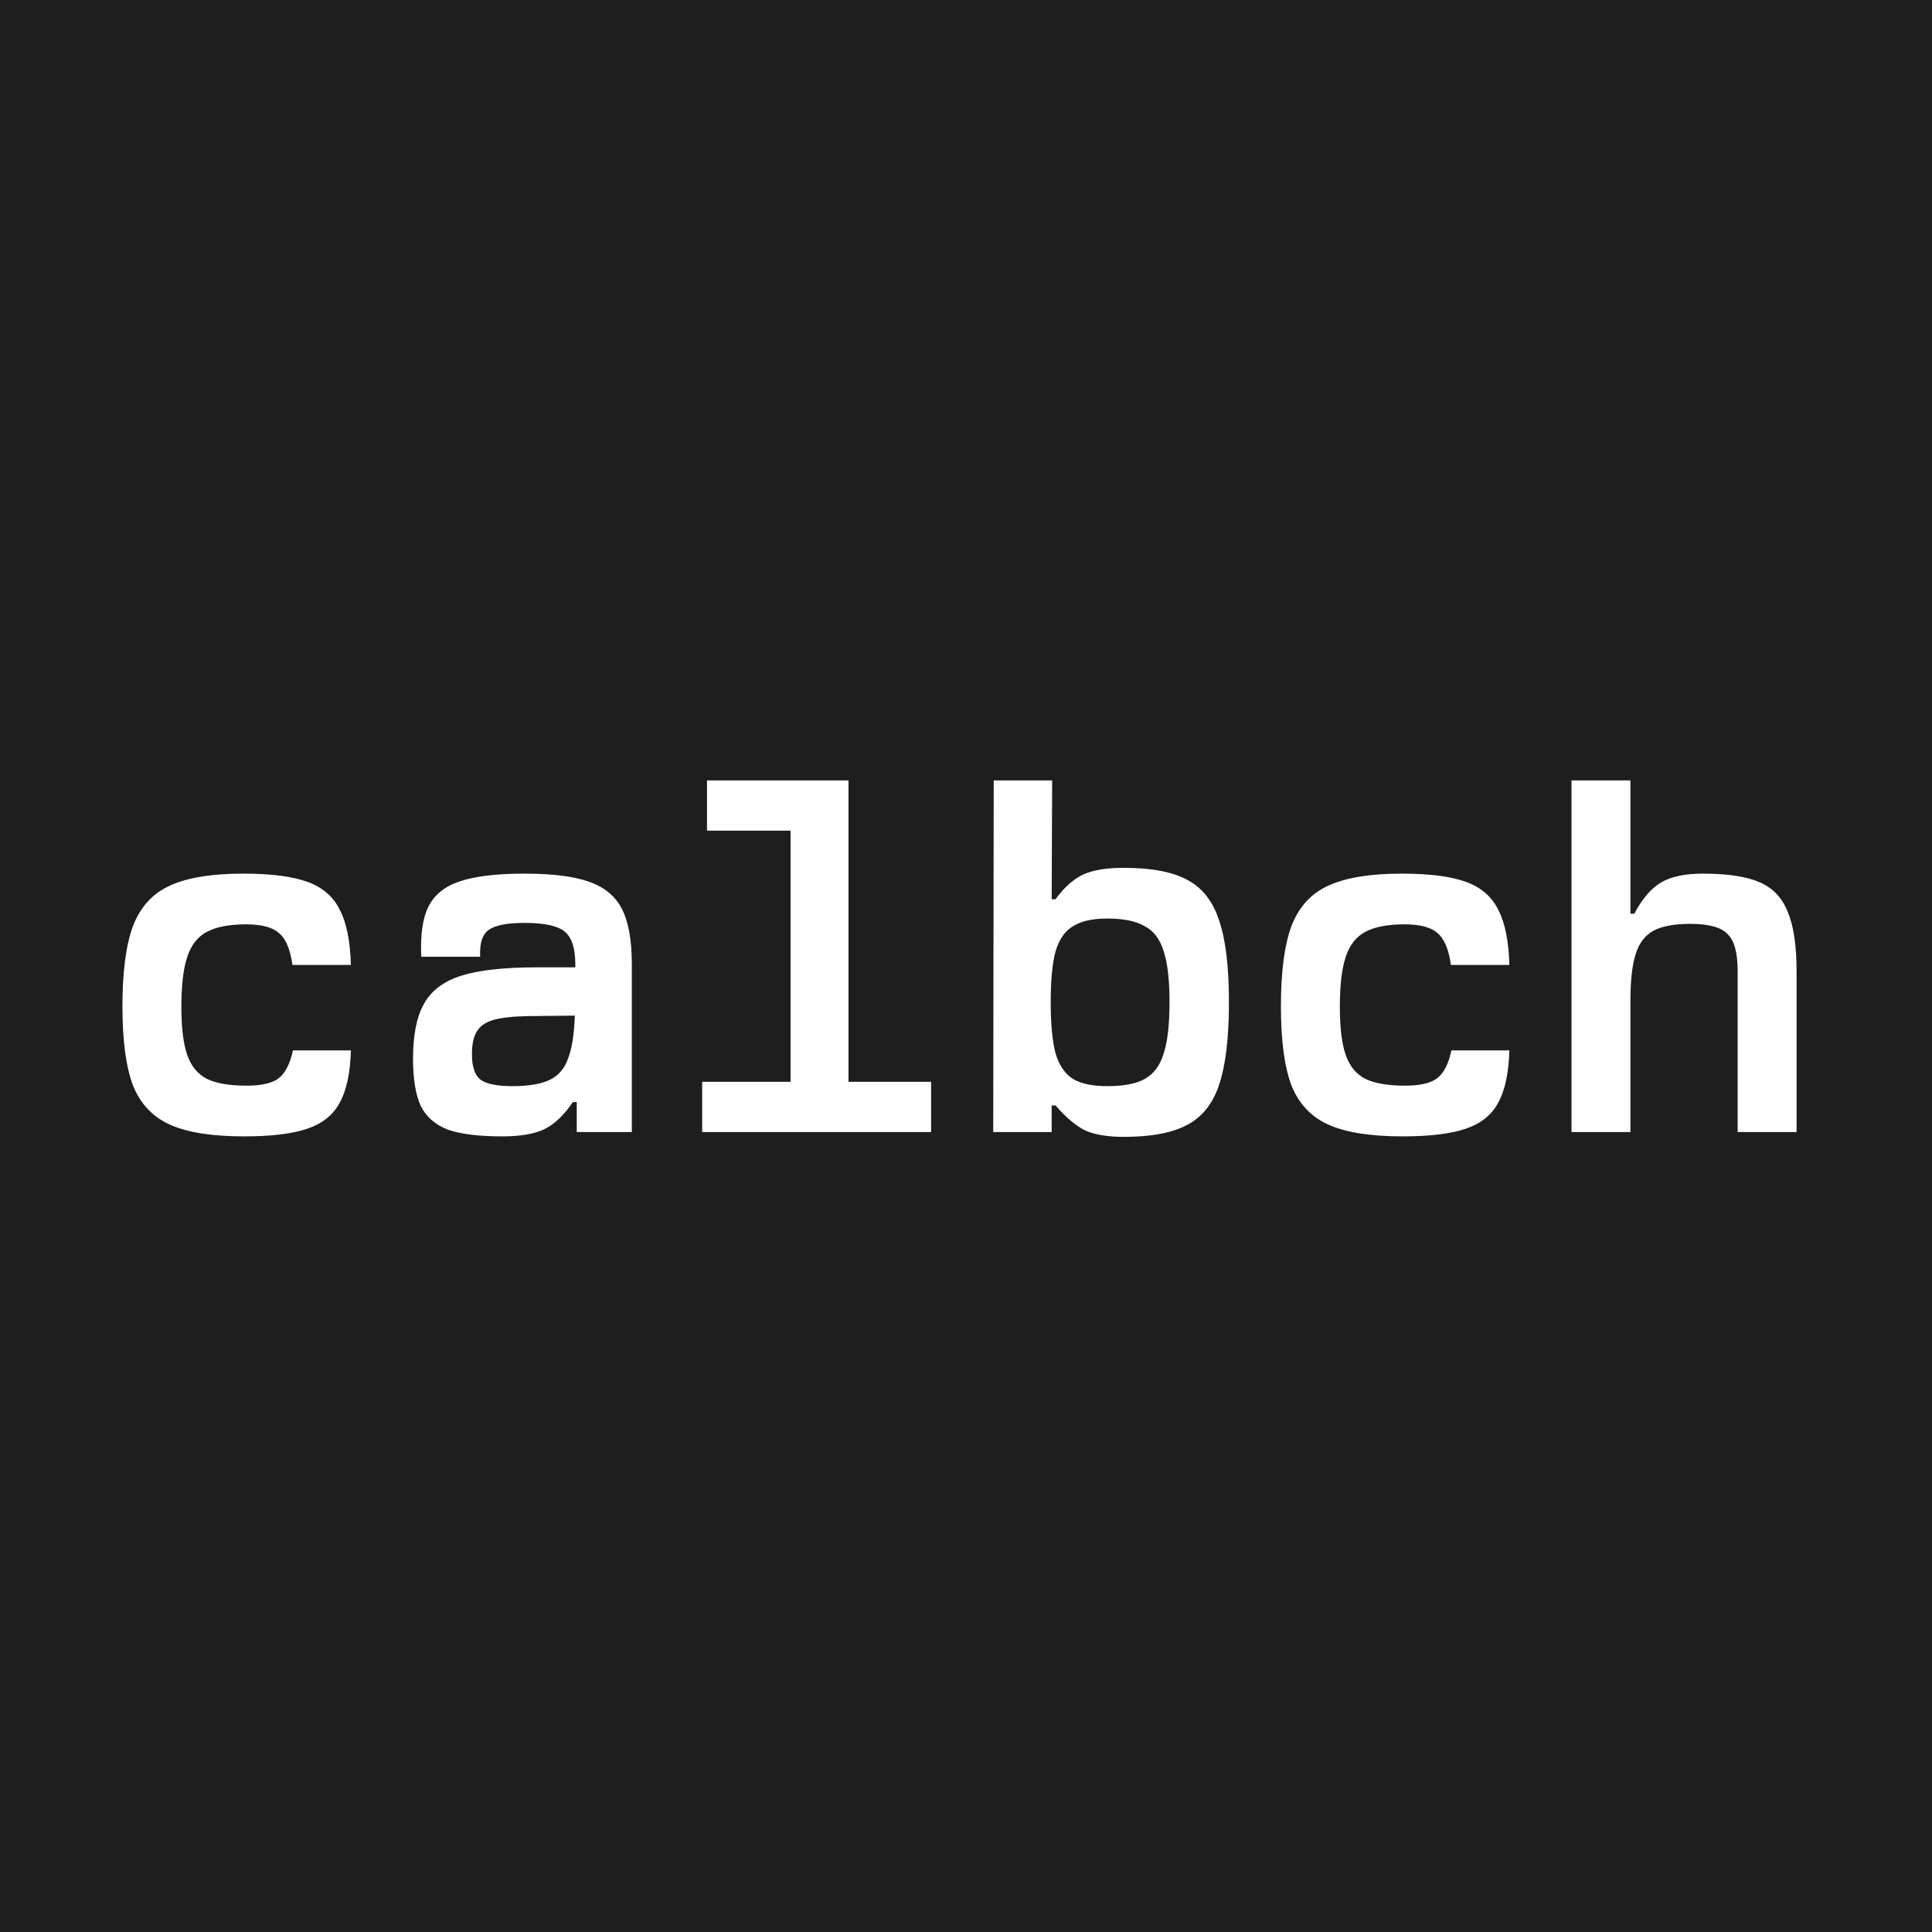
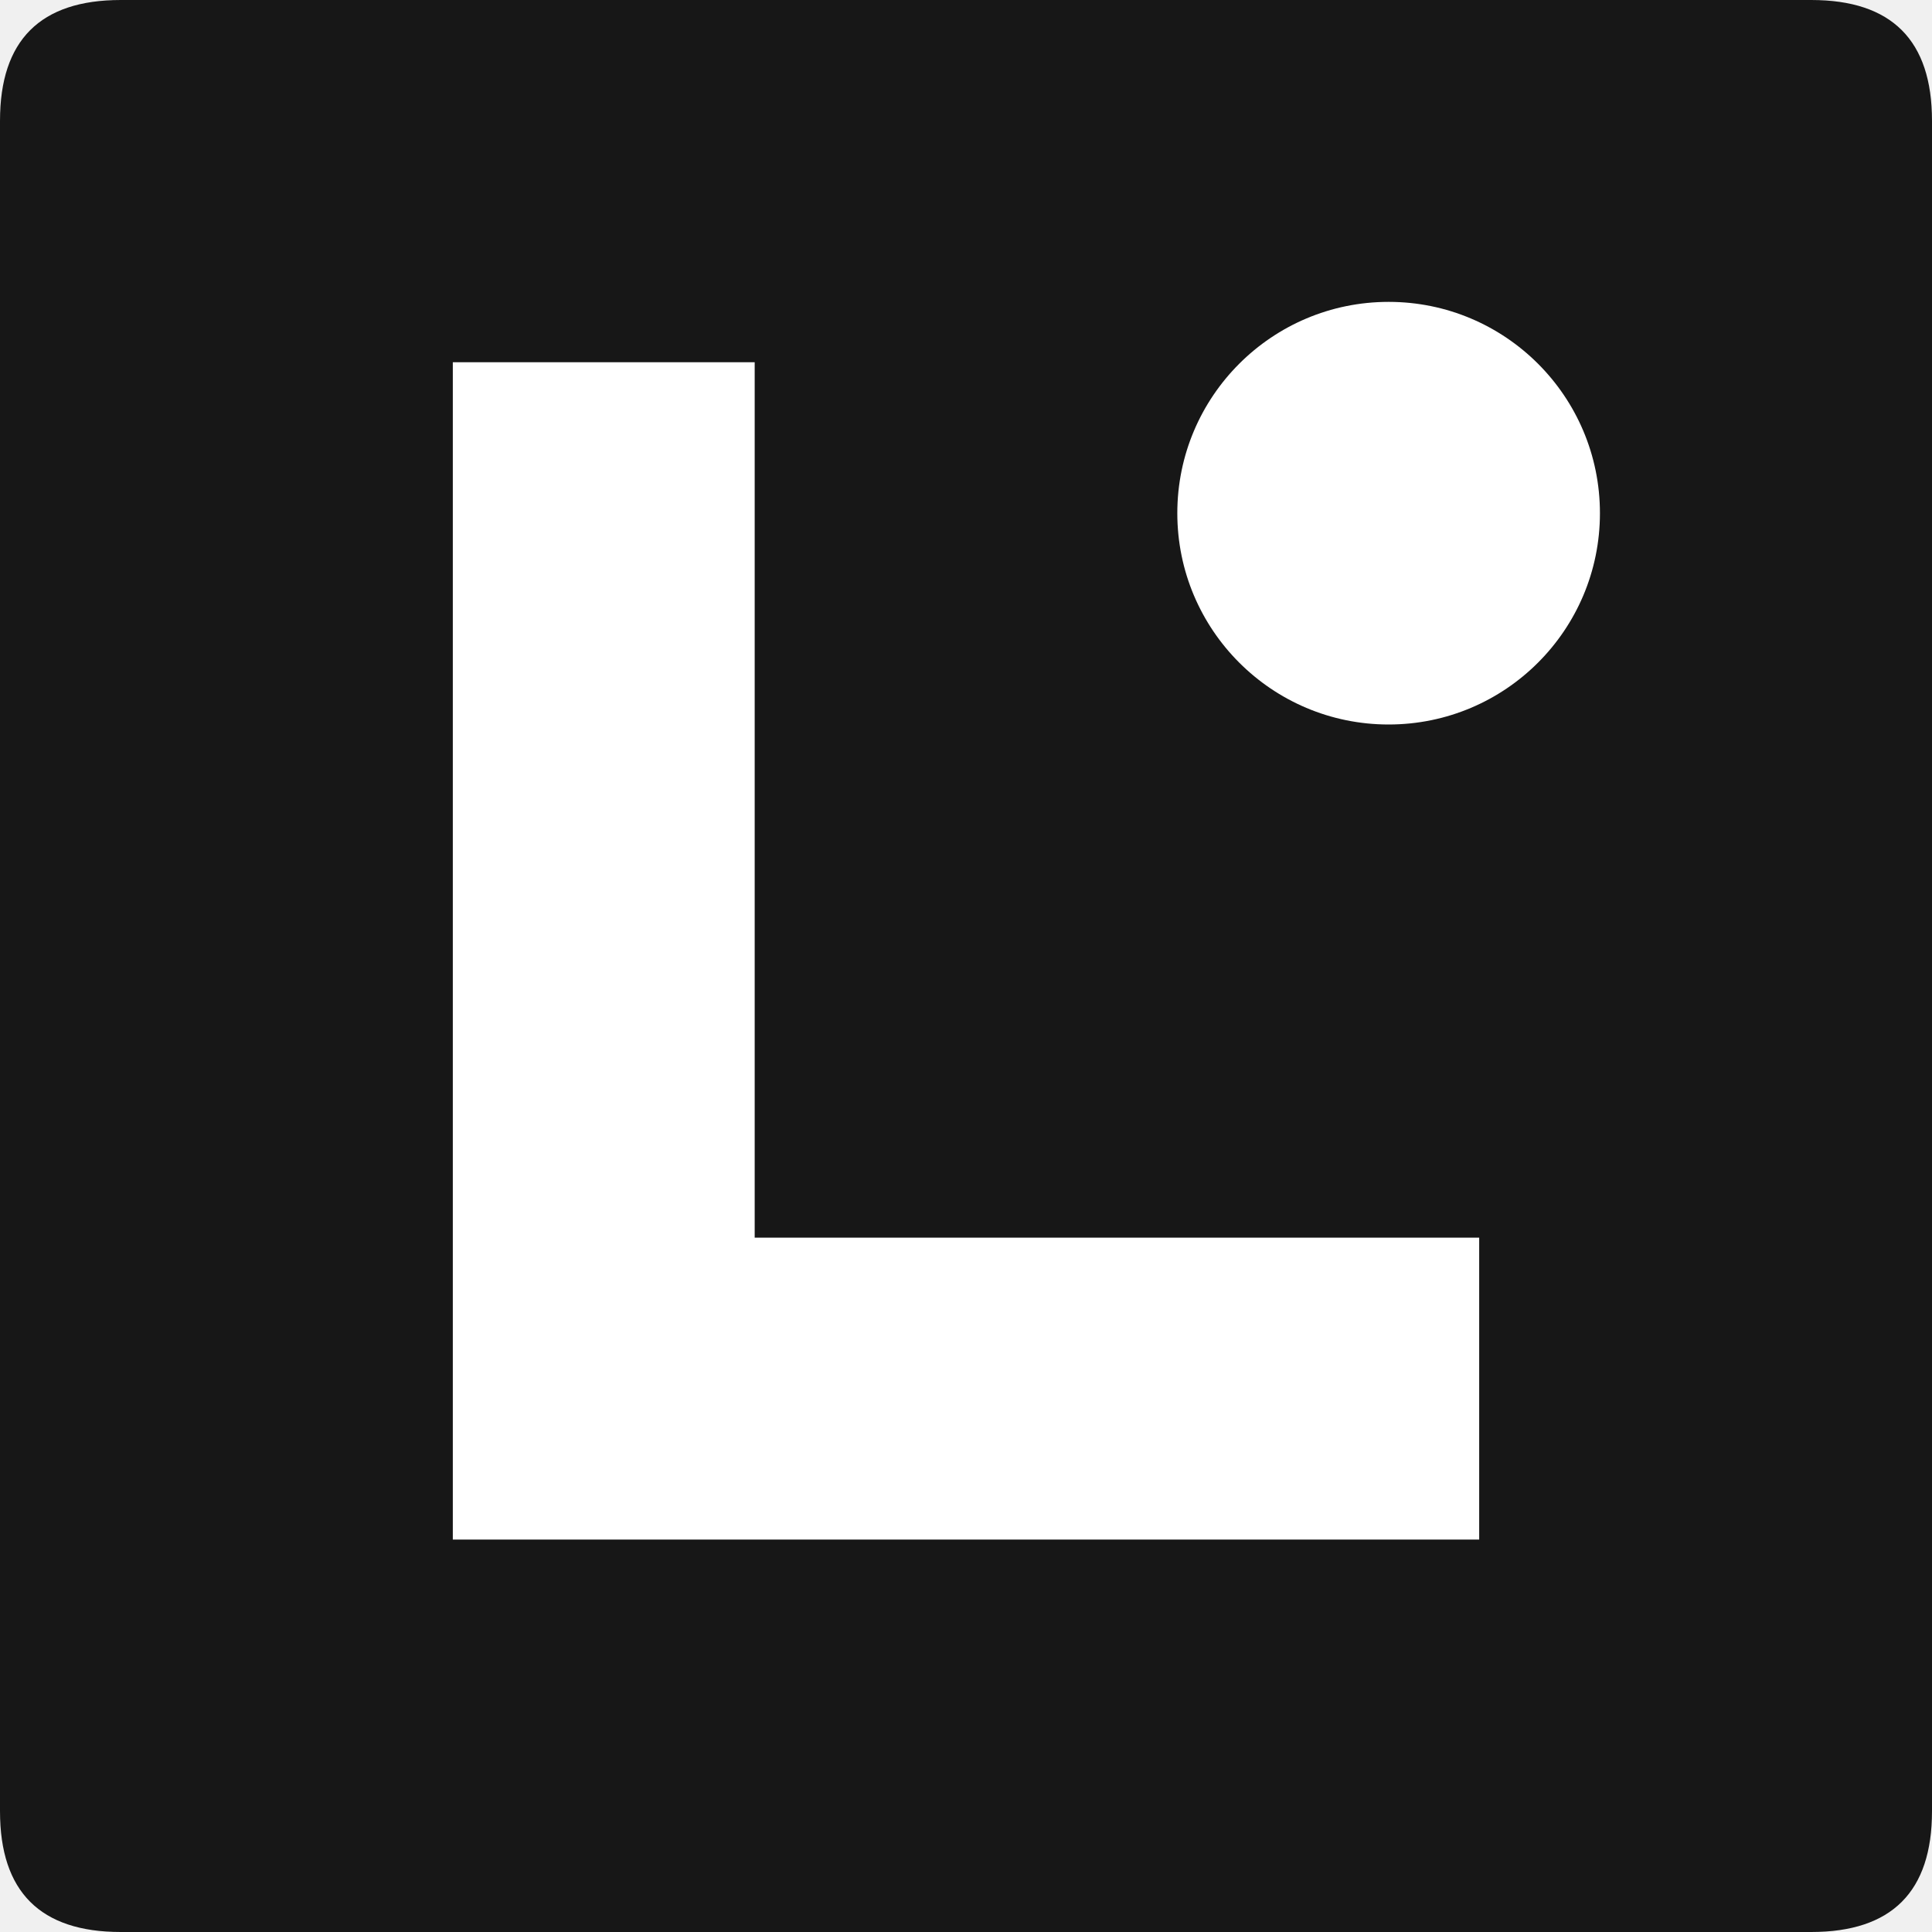
- <svg xmlns="http://www.w3.org/2000/svg" fill="none" height="128" viewBox="0 0 128 128" width="128">
-   <path d="m0 0h128v128h-128z" fill="#1e1e1e" />
-   <path d="m16.176 75.288c-2.112 0-3.744-.256-4.896-.768s-1.973-1.376-2.464-2.592c-.469-1.237-.704-2.987-.704-5.248 0-2.304.235-4.085.704-5.344.491-1.259 1.301-2.144 2.432-2.656 1.152-.533 2.773-.8 4.864-.8 1.835 0 3.253.181 4.256.544s1.717.981 2.144 1.856c.448.853.693 2.069.736 3.648h-3.872c-.149-1.045-.448-1.749-.896-2.112-.427-.384-1.152-.576-2.176-.576-1.131 0-2.005.171-2.624.512-.597.32-1.024.875-1.28 1.664-.256.768-.384 1.867-.384 3.296 0 1.365.128 2.421.384 3.168s.693 1.28 1.312 1.6c.619.299 1.493.448 2.624.448.981 0 1.685-.16 2.112-.48.448-.341.768-.96.96-1.856h3.84c-.043 1.493-.288 2.645-.736 3.456-.427.811-1.141 1.387-2.144 1.728-.981.341-2.379.512-4.192.512zm17.108 0c-1.557 0-2.763-.149-3.616-.448-.832-.32-1.429-.843-1.792-1.568-.341-.747-.512-1.792-.512-3.136 0-1.579.245-2.795.736-3.648.491-.875 1.323-1.493 2.496-1.856s2.837-.544 4.992-.544h2.528v-.192c0-1.067-.235-1.792-.704-2.176s-1.355-.576-2.656-.576c-1.173 0-1.973.16-2.4.48-.405.299-.587.885-.544 1.76h-3.904c-.064-1.451.096-2.56.48-3.328.405-.789 1.099-1.344 2.08-1.664 1.003-.341 2.432-.512 4.288-.512s3.285.181 4.288.544c1.024.363 1.749.971 2.176 1.824s.64 2.069.64 3.648v11.104h-3.648v-1.984h-.256c-.597.875-1.227 1.472-1.888 1.792s-1.589.48-2.784.48zm-2.016-5.44c0 .811.181 1.365.544 1.664.384.299 1.099.448 2.144.448 1.067 0 1.888-.139 2.464-.416s.981-.747 1.216-1.408c.256-.661.405-1.611.448-2.848l-3.168.032c-.96.021-1.707.107-2.24.256-.512.149-.875.405-1.088.768-.213.341-.32.843-.32 1.504zm15.252 1.824h5.856v-16.64h-5.536v-3.328h9.376v19.968h5.472v3.328h-15.168zm27.924 3.648c-1.045 0-1.888-.139-2.528-.416-.619-.299-1.28-.853-1.984-1.664h-.256v1.76h-3.872l.032-23.296h3.872l-.032 7.872h.256c.576-.789 1.184-1.333 1.824-1.632s1.536-.448 2.688-.448c1.835 0 3.243.267 4.224.8 1.003.533 1.707 1.44 2.112 2.72.427 1.259.64 3.051.64 5.376 0 2.347-.213 4.16-.64 5.44-.405 1.259-1.109 2.155-2.112 2.688-.981.533-2.389.8-4.224.8zm-4.832-8.928c0 1.451.107 2.581.32 3.392.235.789.619 1.355 1.152 1.696.533.32 1.291.48 2.272.48 1.088 0 1.92-.16 2.496-.48.597-.341 1.013-.907 1.248-1.696.256-.789.384-1.92.384-3.392 0-1.451-.128-2.571-.384-3.36-.235-.789-.651-1.344-1.248-1.664-.576-.341-1.408-.512-2.496-.512-.981 0-1.739.171-2.272.512-.533.32-.917.875-1.152 1.664-.213.789-.32 1.909-.32 3.36zm23.316 8.896c-2.112 0-3.744-.256-4.896-.768s-1.973-1.376-2.464-2.592c-.469-1.237-.704-2.987-.704-5.248 0-2.304.235-4.085.704-5.344.491-1.259 1.301-2.144 2.432-2.656 1.152-.533 2.773-.8 4.864-.8 1.835 0 3.253.181 4.256.544s1.717.981 2.144 1.856c.448.853.693 2.069.736 3.648h-3.872c-.149-1.045-.448-1.749-.896-2.112-.427-.384-1.152-.576-2.176-.576-1.131 0-2.005.171-2.624.512-.597.32-1.024.875-1.28 1.664-.256.768-.384 1.867-.384 3.296 0 1.365.128 2.421.384 3.168s.693 1.28 1.312 1.6c.619.299 1.493.448 2.624.448.981 0 1.685-.16 2.112-.48.448-.341.768-.96.96-1.856h3.84c-.043 1.493-.288 2.645-.736 3.456-.427.811-1.141 1.387-2.144 1.728-.981.341-2.379.512-4.192.512zm11.188-23.584h3.904v8.832h.256c.533-1.003 1.13-1.696 1.792-2.08.661-.384 1.578-.576 2.752-.576 1.642 0 2.901.192 3.776.576.874.384 1.493 1.045 1.856 1.984.384.917.576 2.229.576 3.936v10.624h-3.904v-10.688c0-1.195-.224-2.005-.672-2.432-.427-.448-1.248-.672-2.464-.672-1.046 0-1.856.149-2.432.448-.555.299-.95.811-1.184 1.536-.235.725-.352 1.76-.352 3.104v8.704h-3.904z" fill="#fff" />
+ <svg xmlns="http://www.w3.org/2000/svg" viewBox="8 8 64 64" role="img" aria-label="Luckenbach">
+   <rect x="8" y="8" width="64" height="64" rx="4" fill="#fff" />
+   <path fill="#171717" fill-rule="evenodd" d="M12 8H68Q72 8 72 12V68Q72 72 68 72H12Q8 72 8 68V12Q8 8 12 8ZM23 20V59H57V49H33V20ZM61 25A7 7 0 1 0 47 25A7 7 0 1 0 61 25Z" />
</svg>
